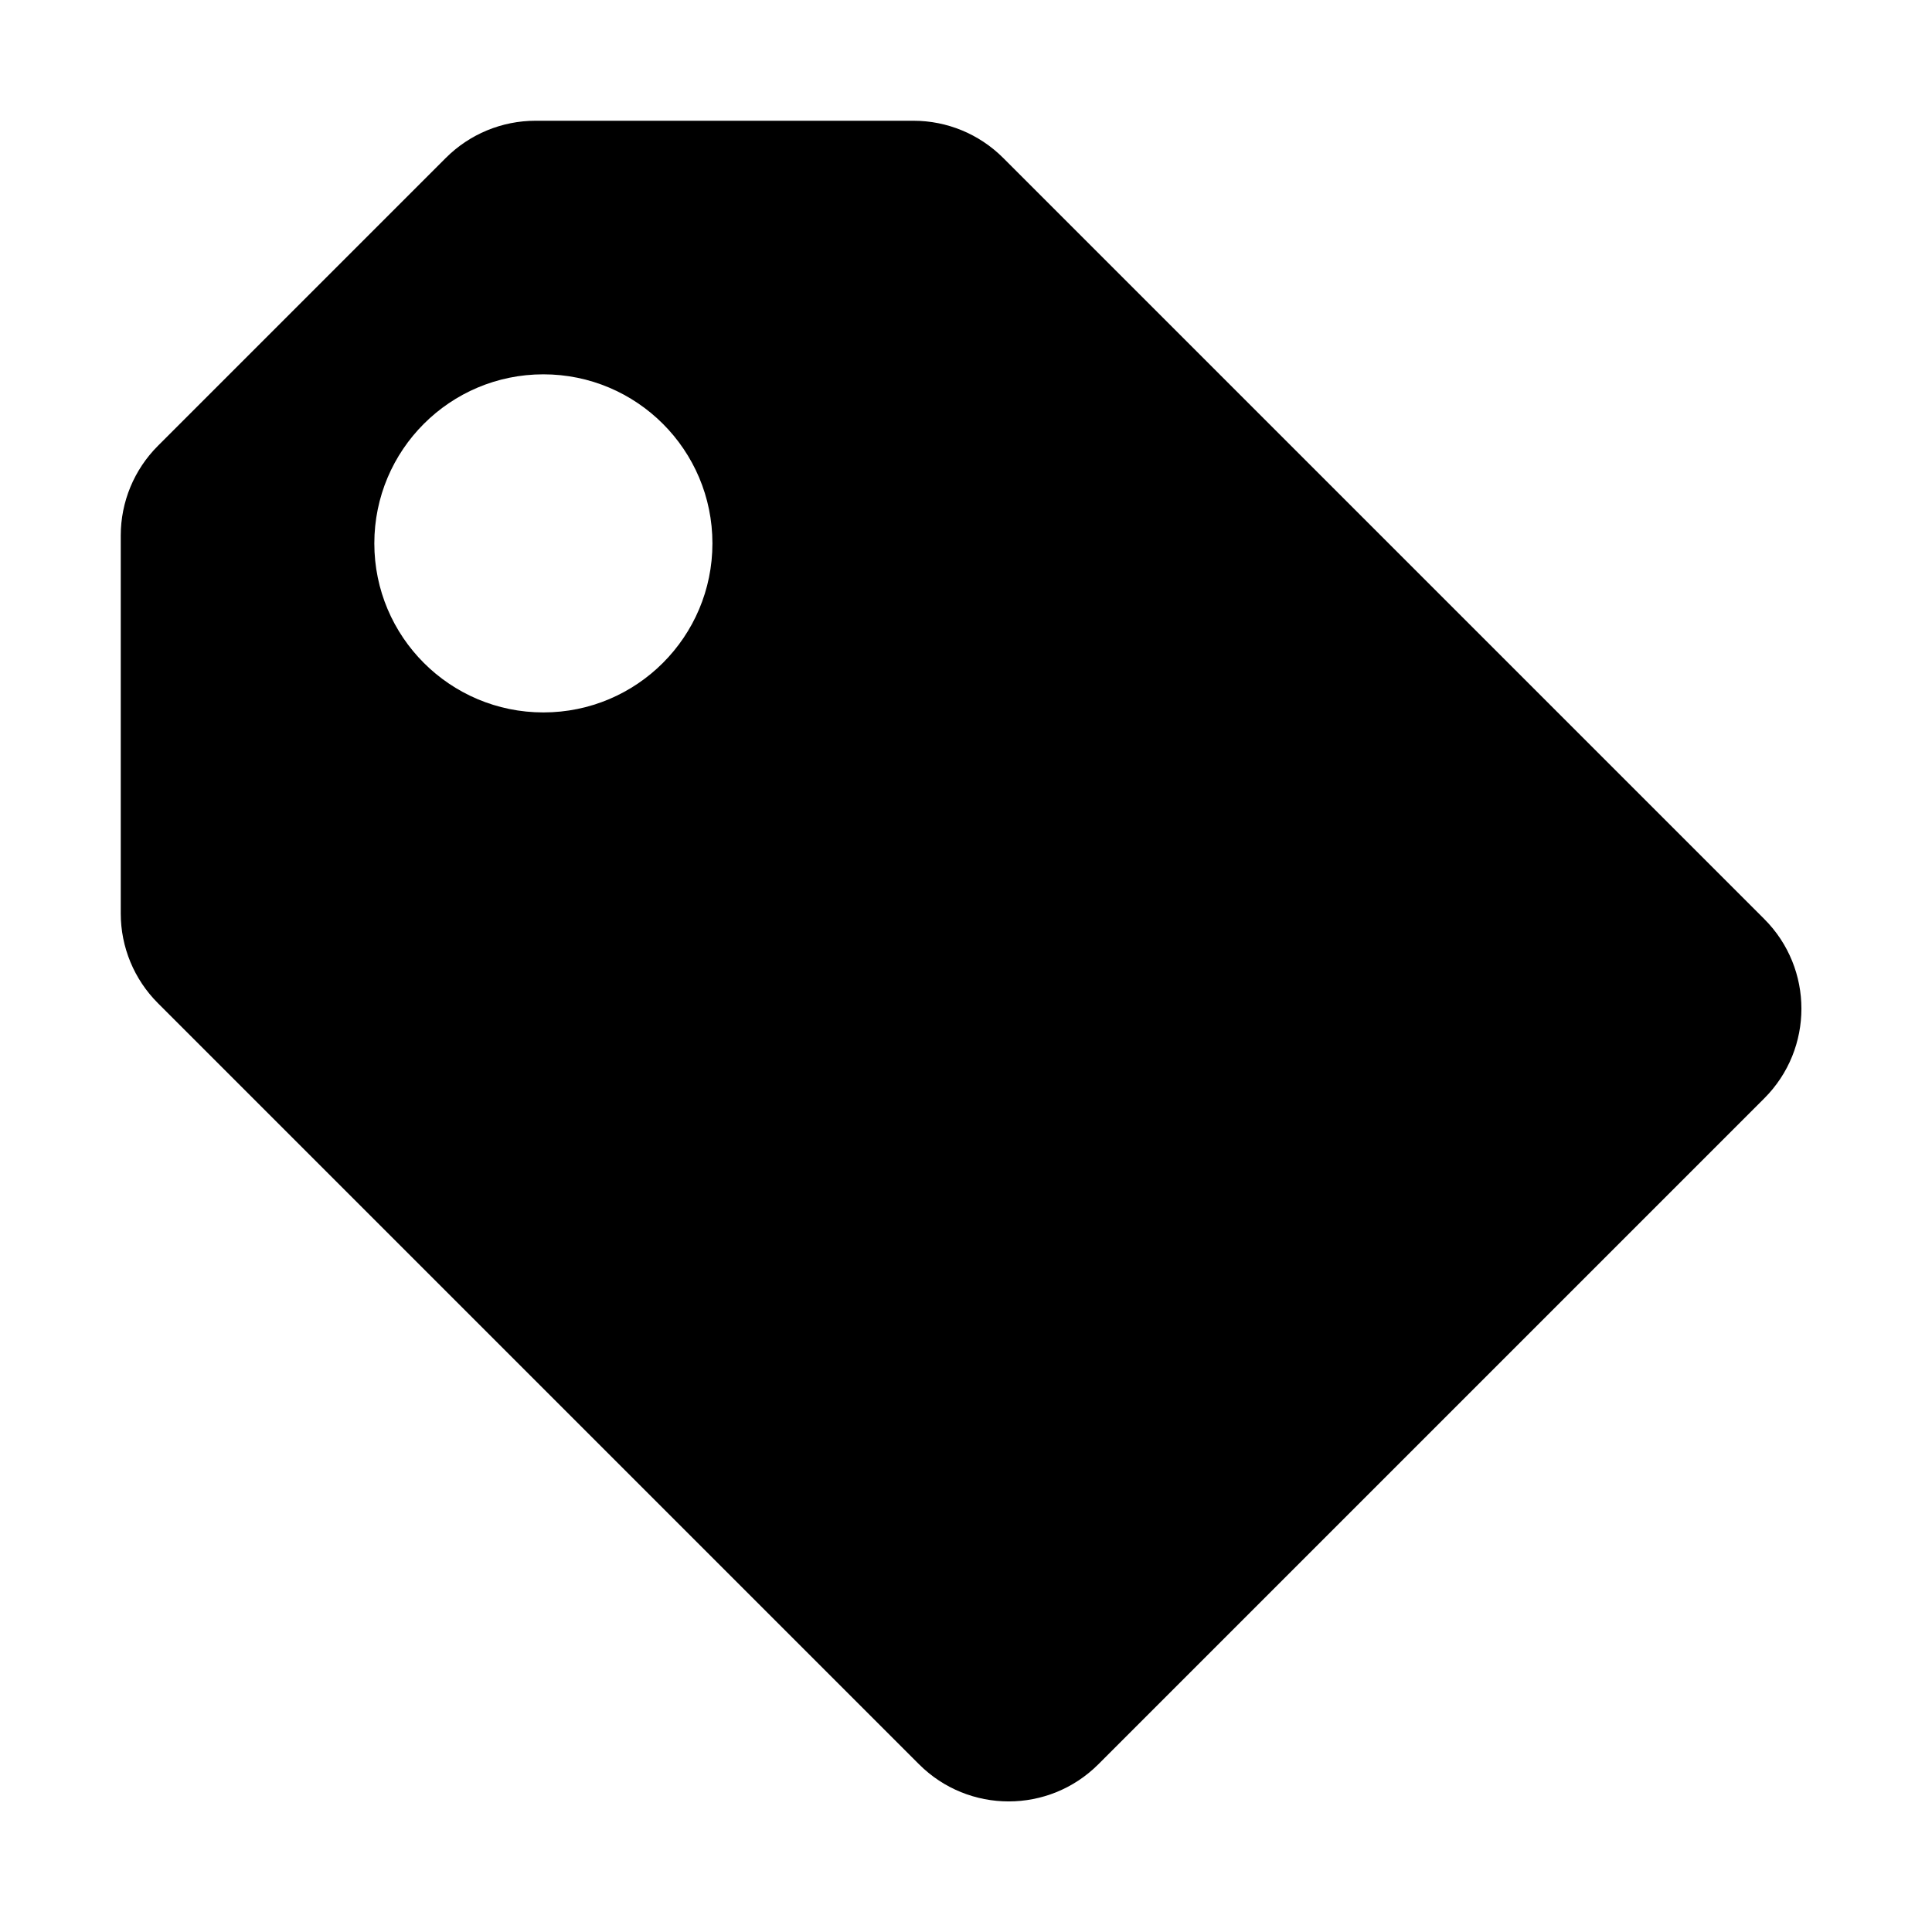
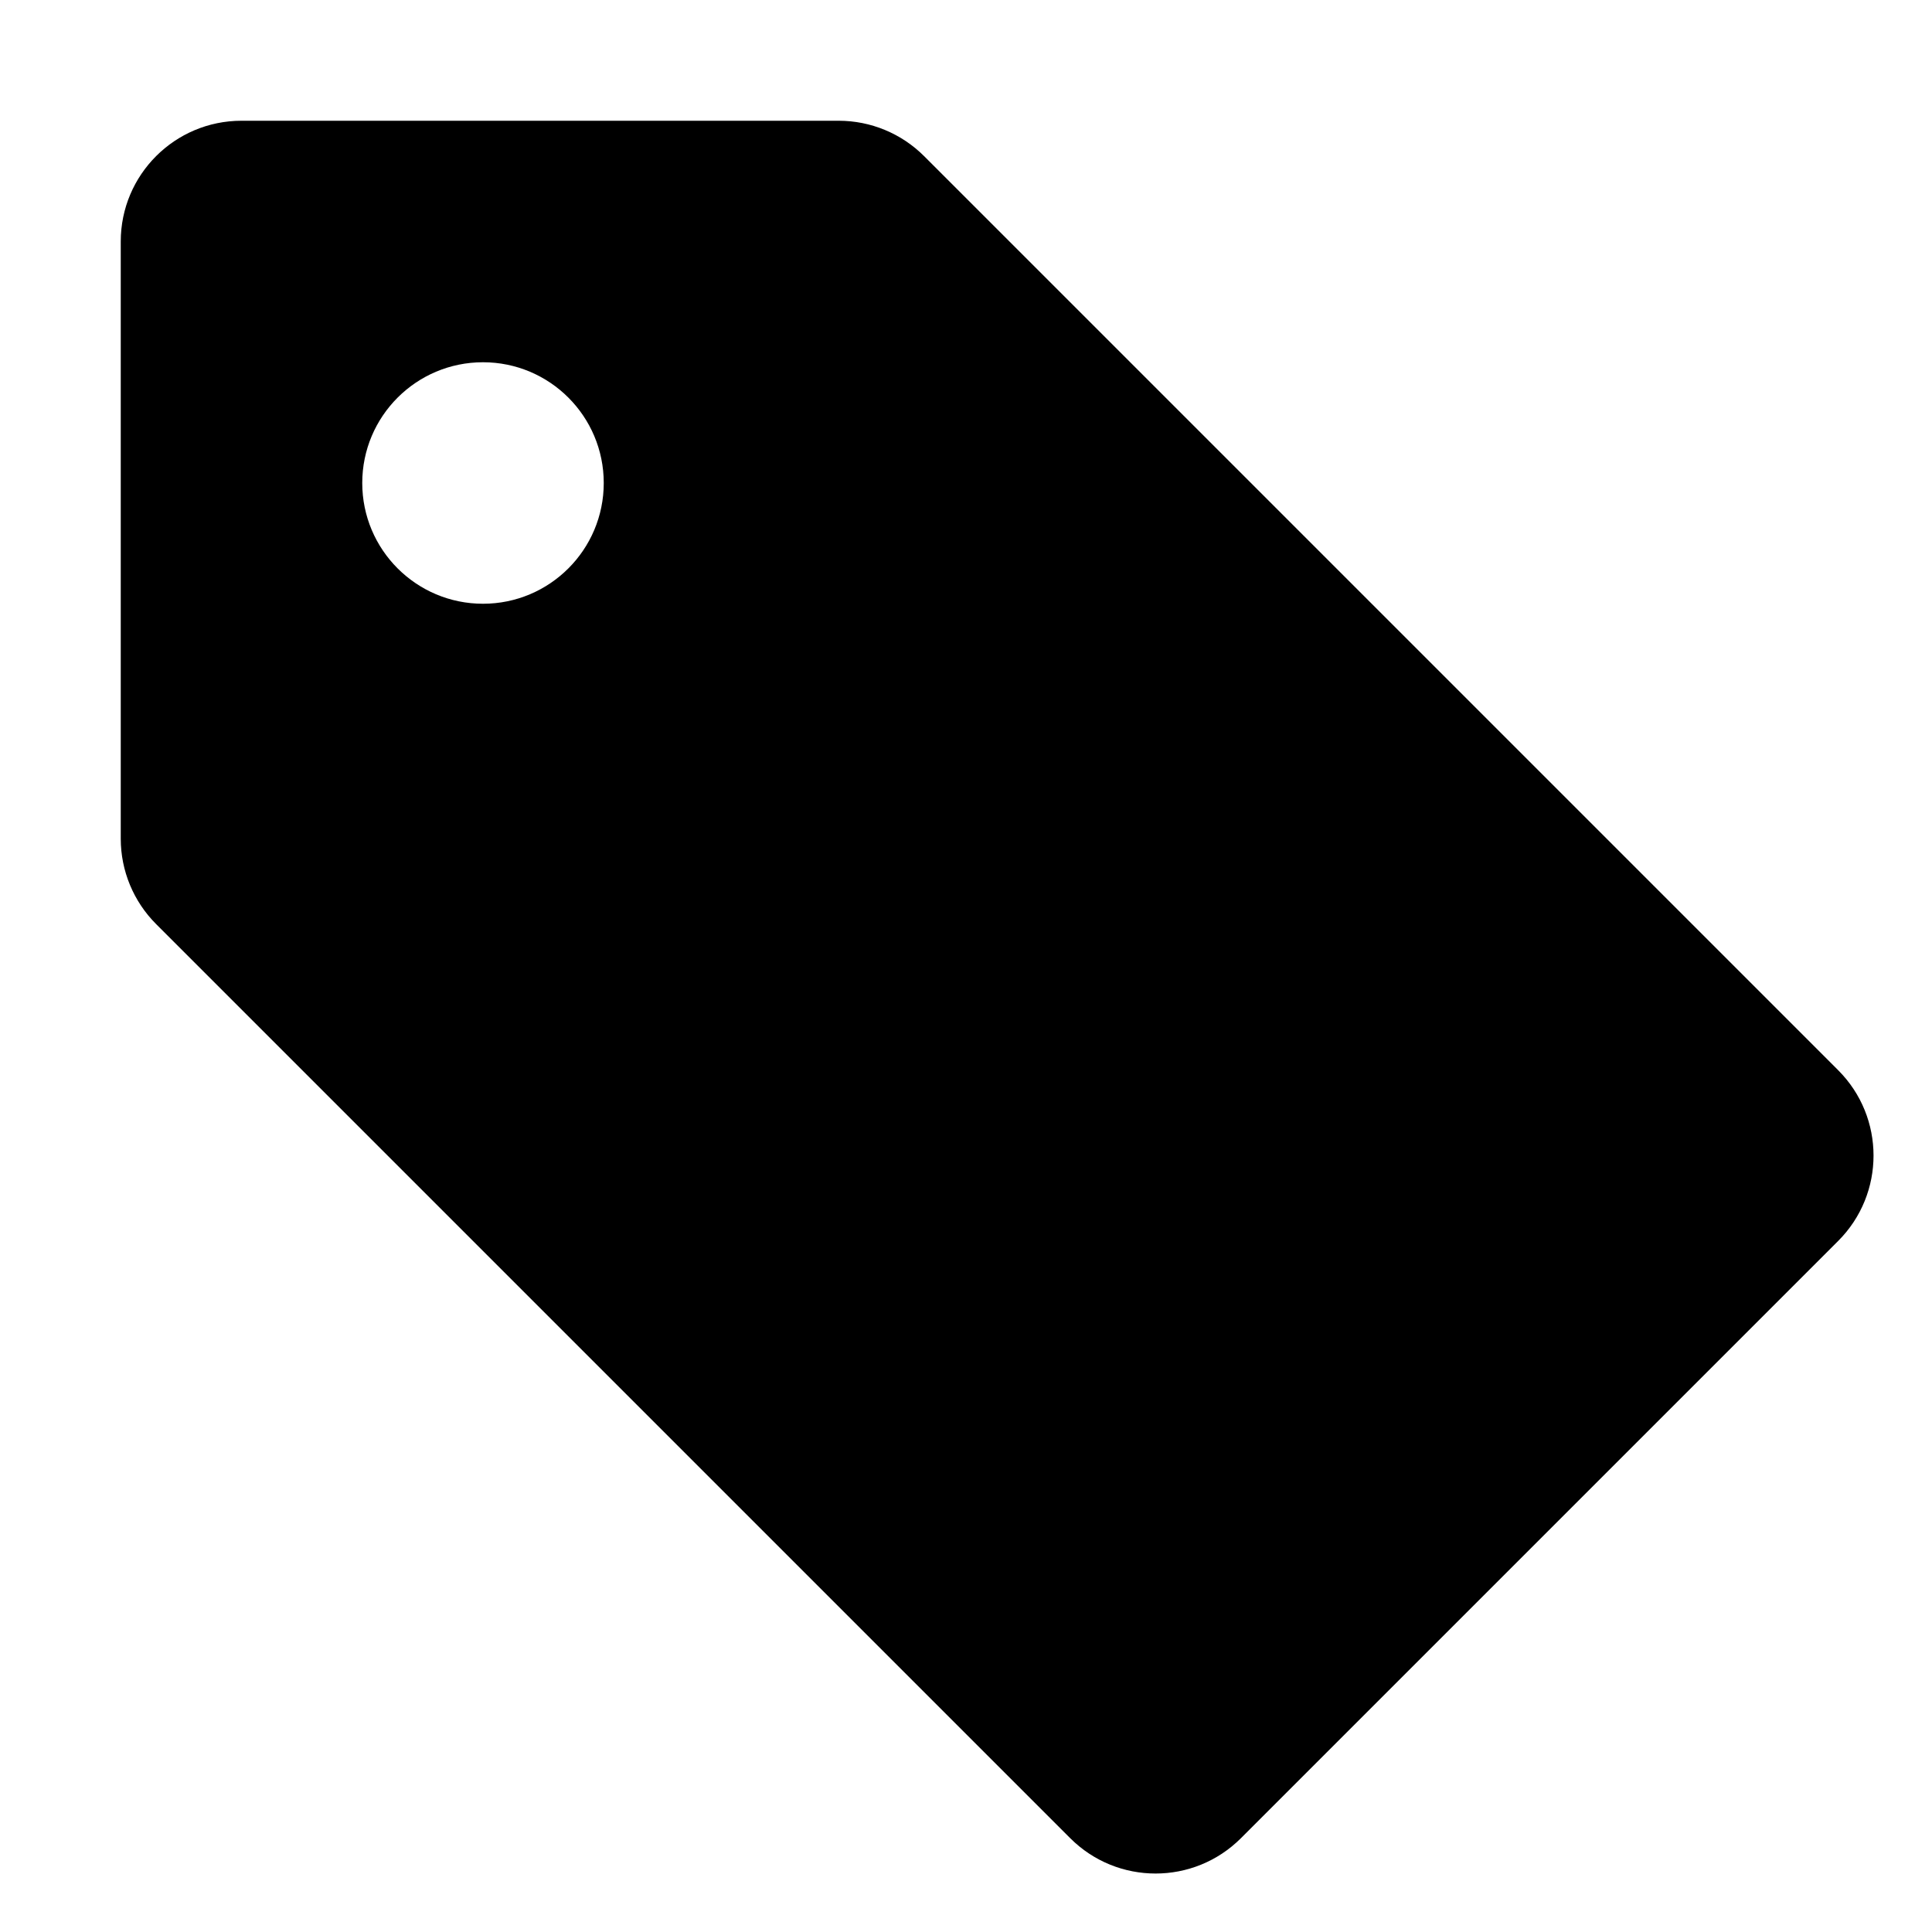
- <svg xmlns="http://www.w3.org/2000/svg" viewBox="0 0 32 32">
-   <path d="M29.222,15.222L16.615,2.615A2.1,2.1,0,0,0,15.13,2H8.87a2.1,2.1,0,0,0-1.485.615l-4.77,4.77A2.1,2.1,0,0,0,2,8.87v6.26a2.1,2.1,0,0,0,.615,1.485L15.222,29.222a2.1,2.1,0,0,0,2.97,0l11.03-11.03A2.1,2.1,0,0,0,29.222,15.222ZM9,11.8A2.8,2.8,0,1,1,11.8,9,2.8,2.8,0,0,1,9,11.8Z" />
+ <svg xmlns="http://www.w3.org/2000/svg" viewBox="0 0 16 16">
+   <path d="M15.223,8.863l-7.57-7.57A1,1,0,0,0,6.946,1H2A1,1,0,0,0,1,2V6.946a1,1,0,0,0,.293.707l7.57,7.57a1,1,0,0,0,1.414,0l4.946-4.946A1,1,0,0,0,15.223,8.863ZM4,5A1,1,0,1,1,5,4,1,1,0,0,1,4,5Z" />
</svg>
